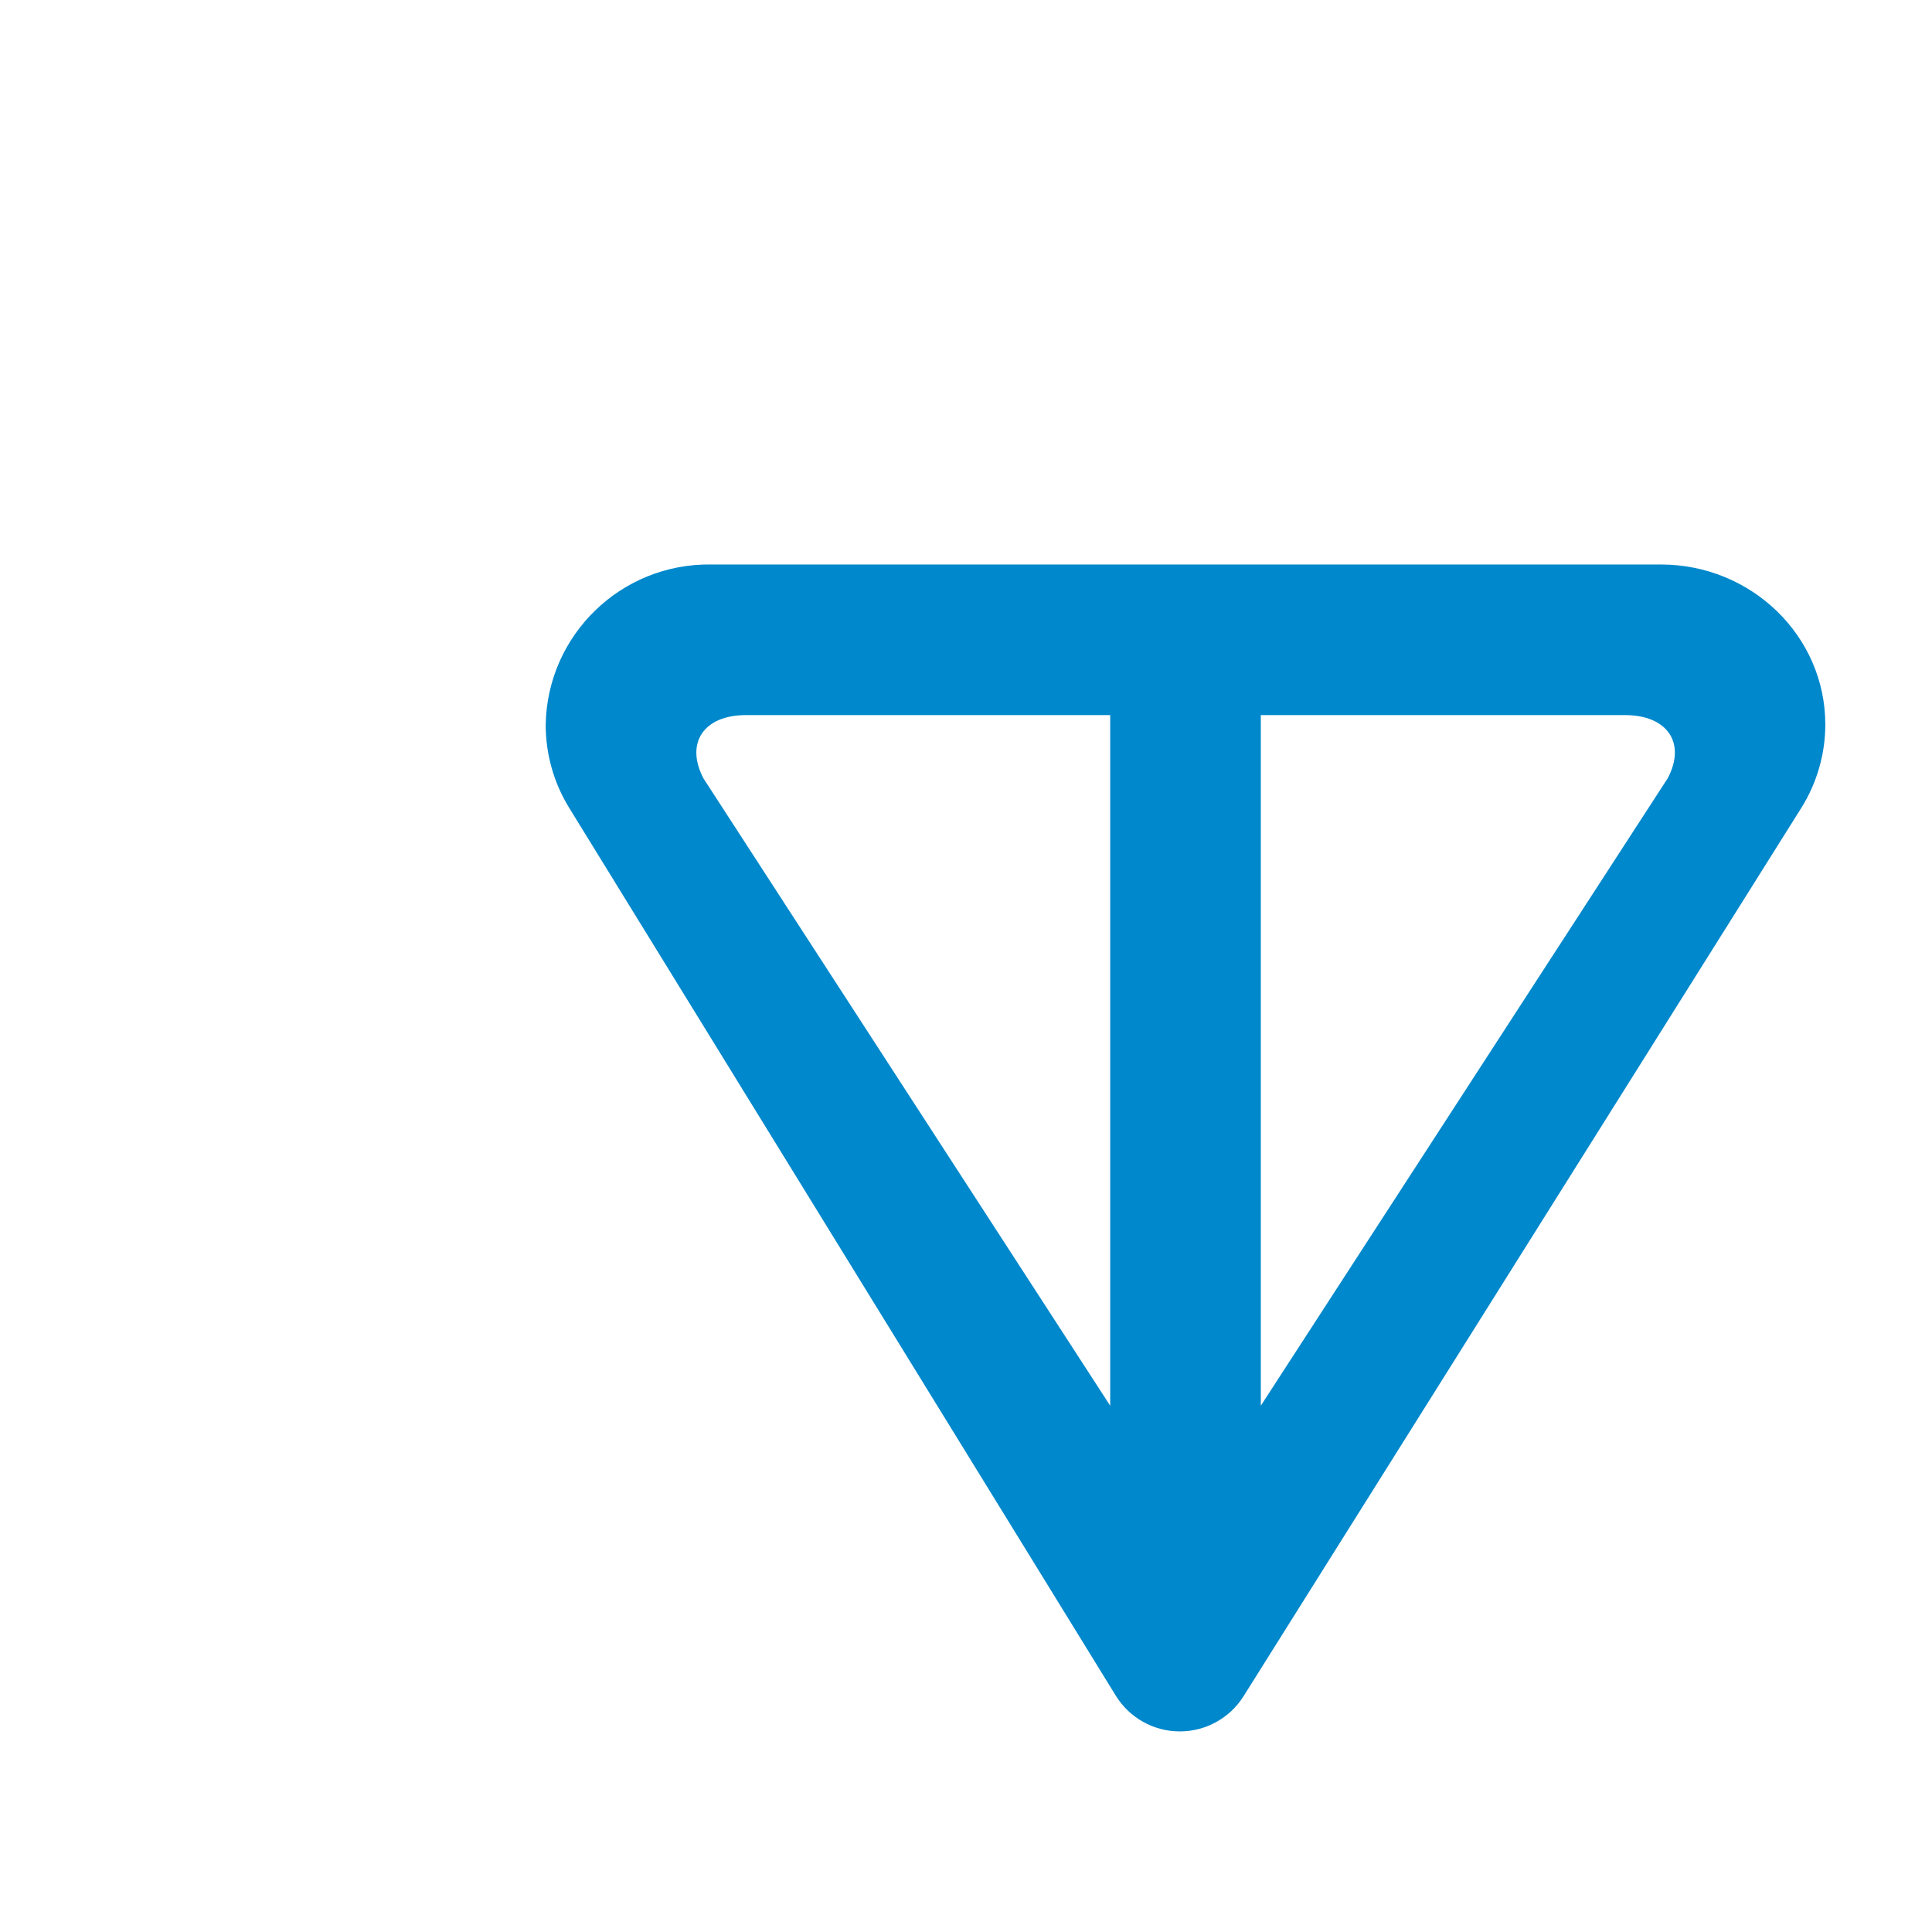
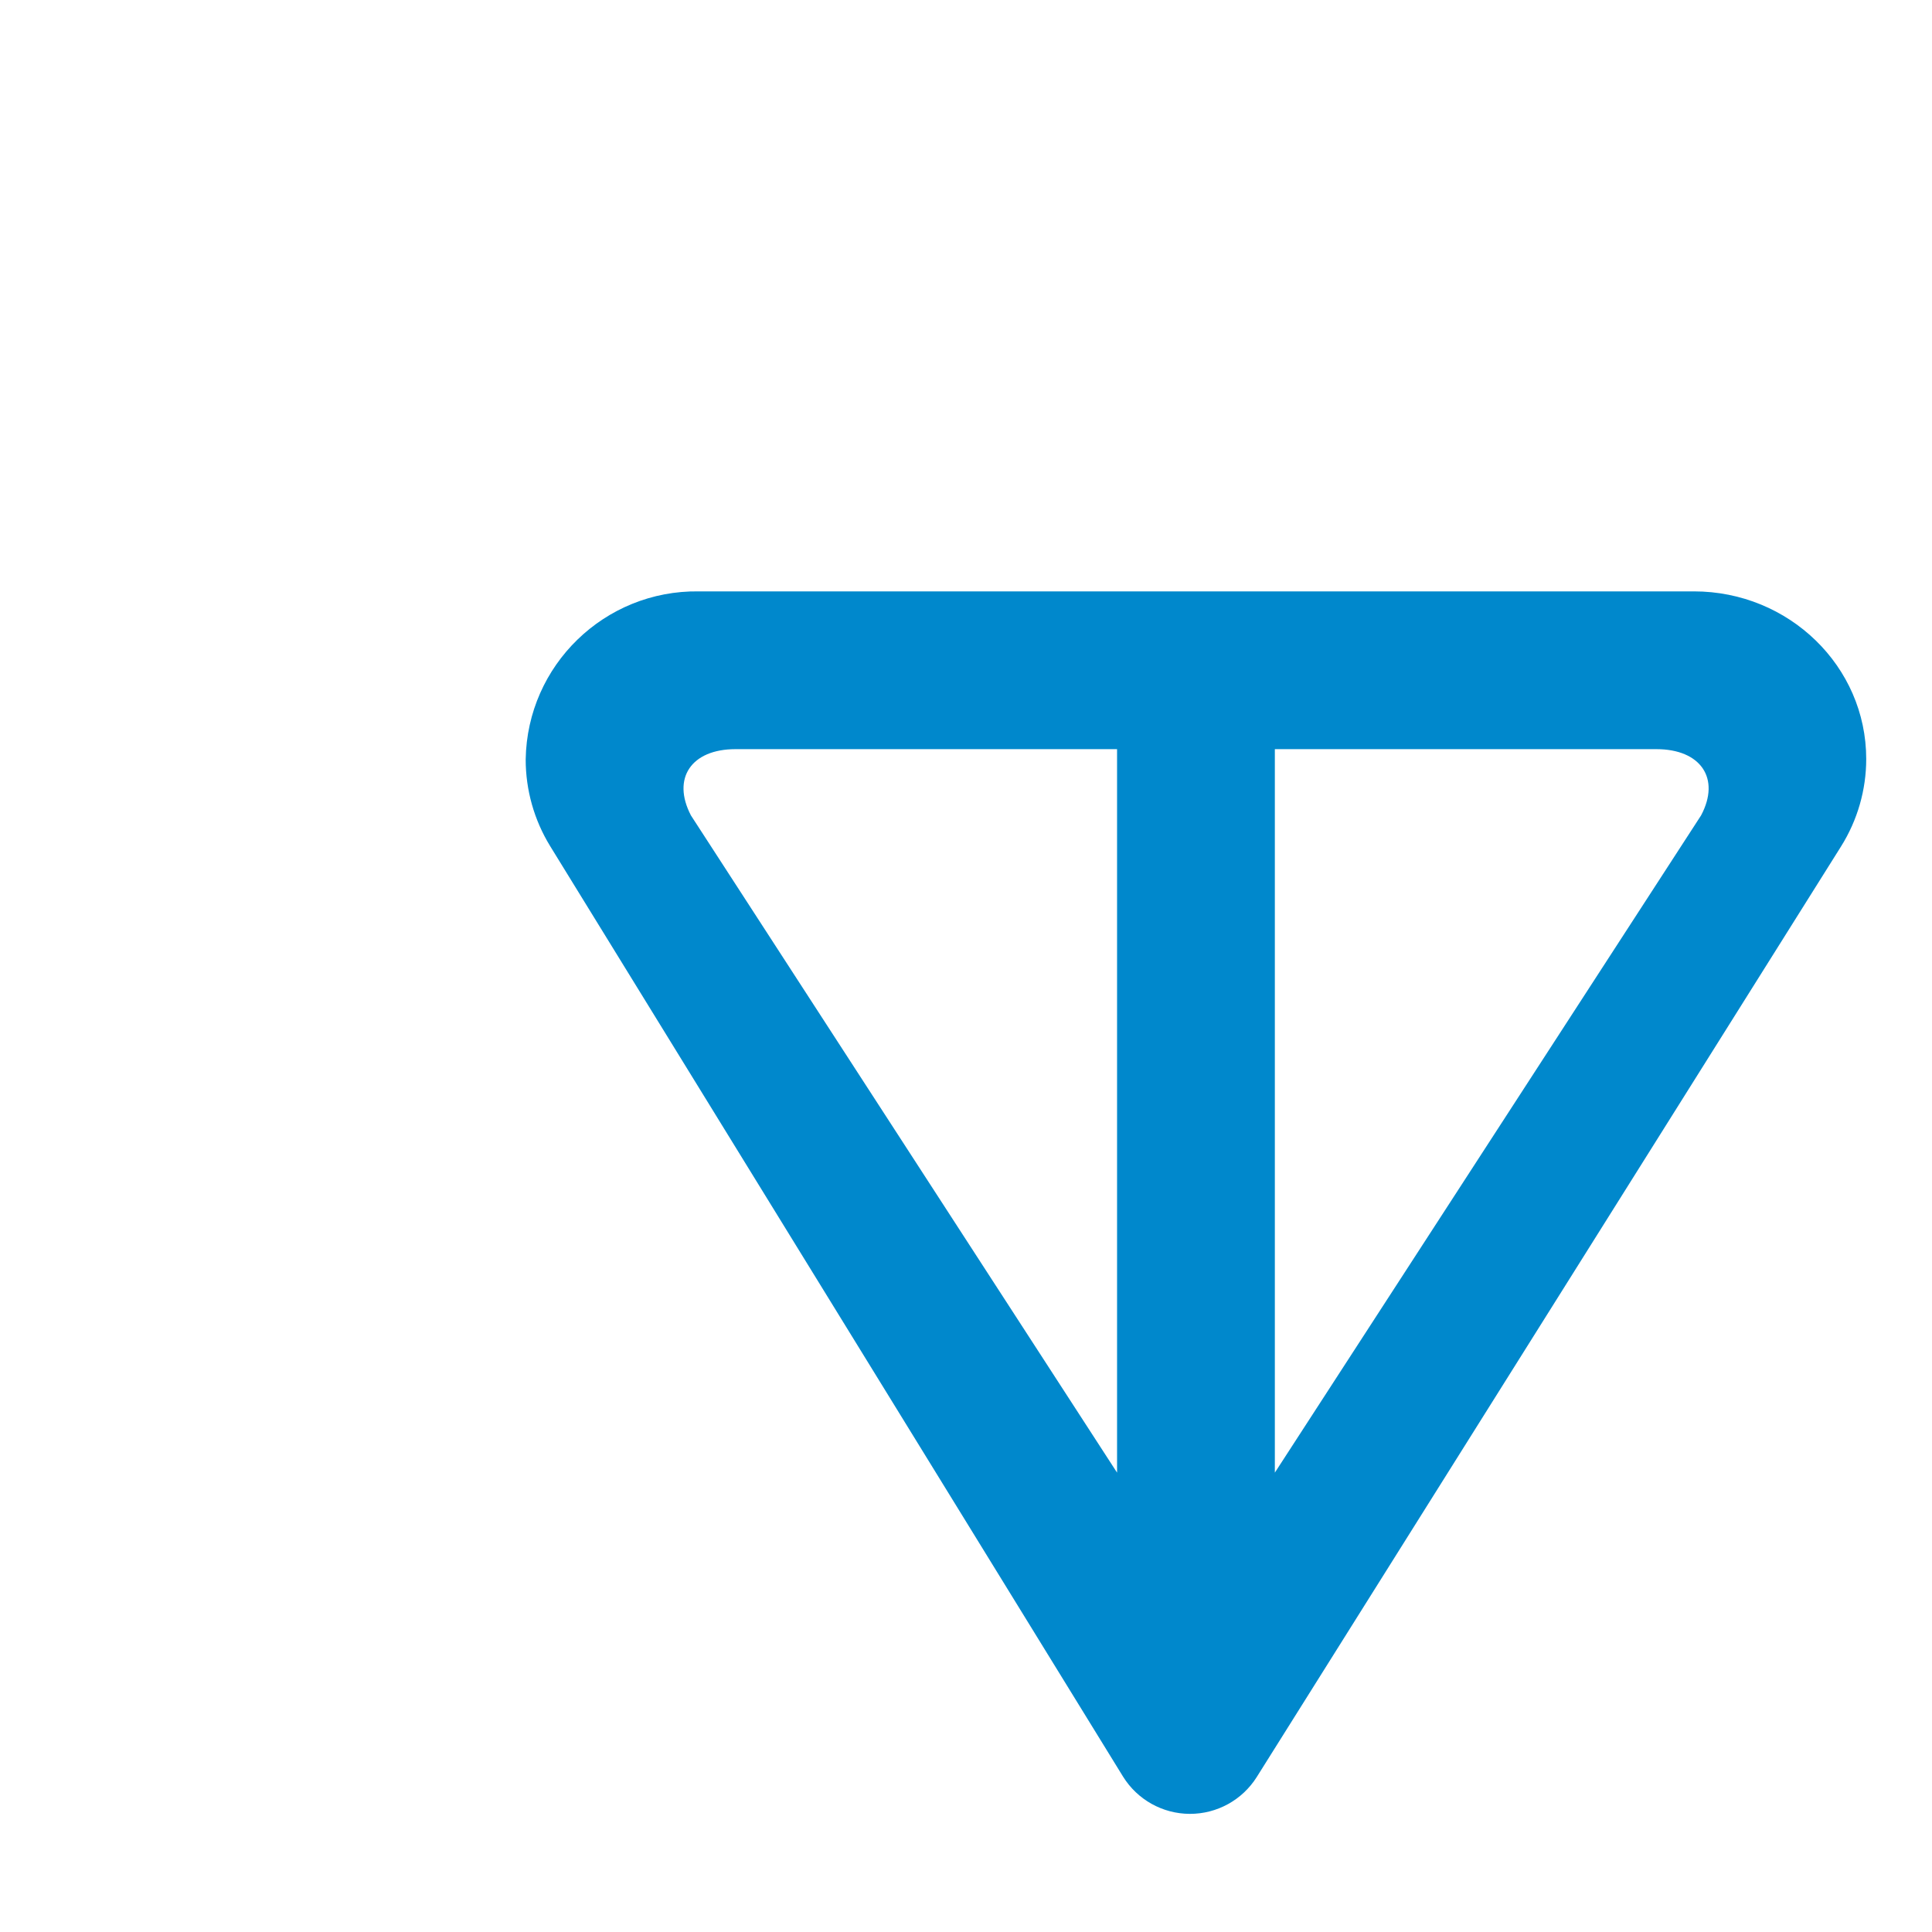
- <svg xmlns="http://www.w3.org/2000/svg" width="200" height="200" viewBox="0 0 19 22">
+ <svg xmlns="http://www.w3.org/2000/svg" width="200" height="200" viewBox="0 0 19 21">
  <path fill="#08C" d="M19.011 9.201L12.66 19.316a.857.857 0 0 1-1.453-.005L4.98 9.197a1.8 1.8 0 0 1-.266-.943a1.856 1.856 0 0 1 1.881-1.826h10.817c1.033 0 1.873.815 1.873 1.822c0 .334-.094.664-.274.951M6.51 8.863l4.632 7.144V8.143H6.994c-.48 0-.694.317-.484.72m6.347 7.144l4.633-7.144c.214-.403-.005-.72-.485-.72h-4.148z" />
</svg>
